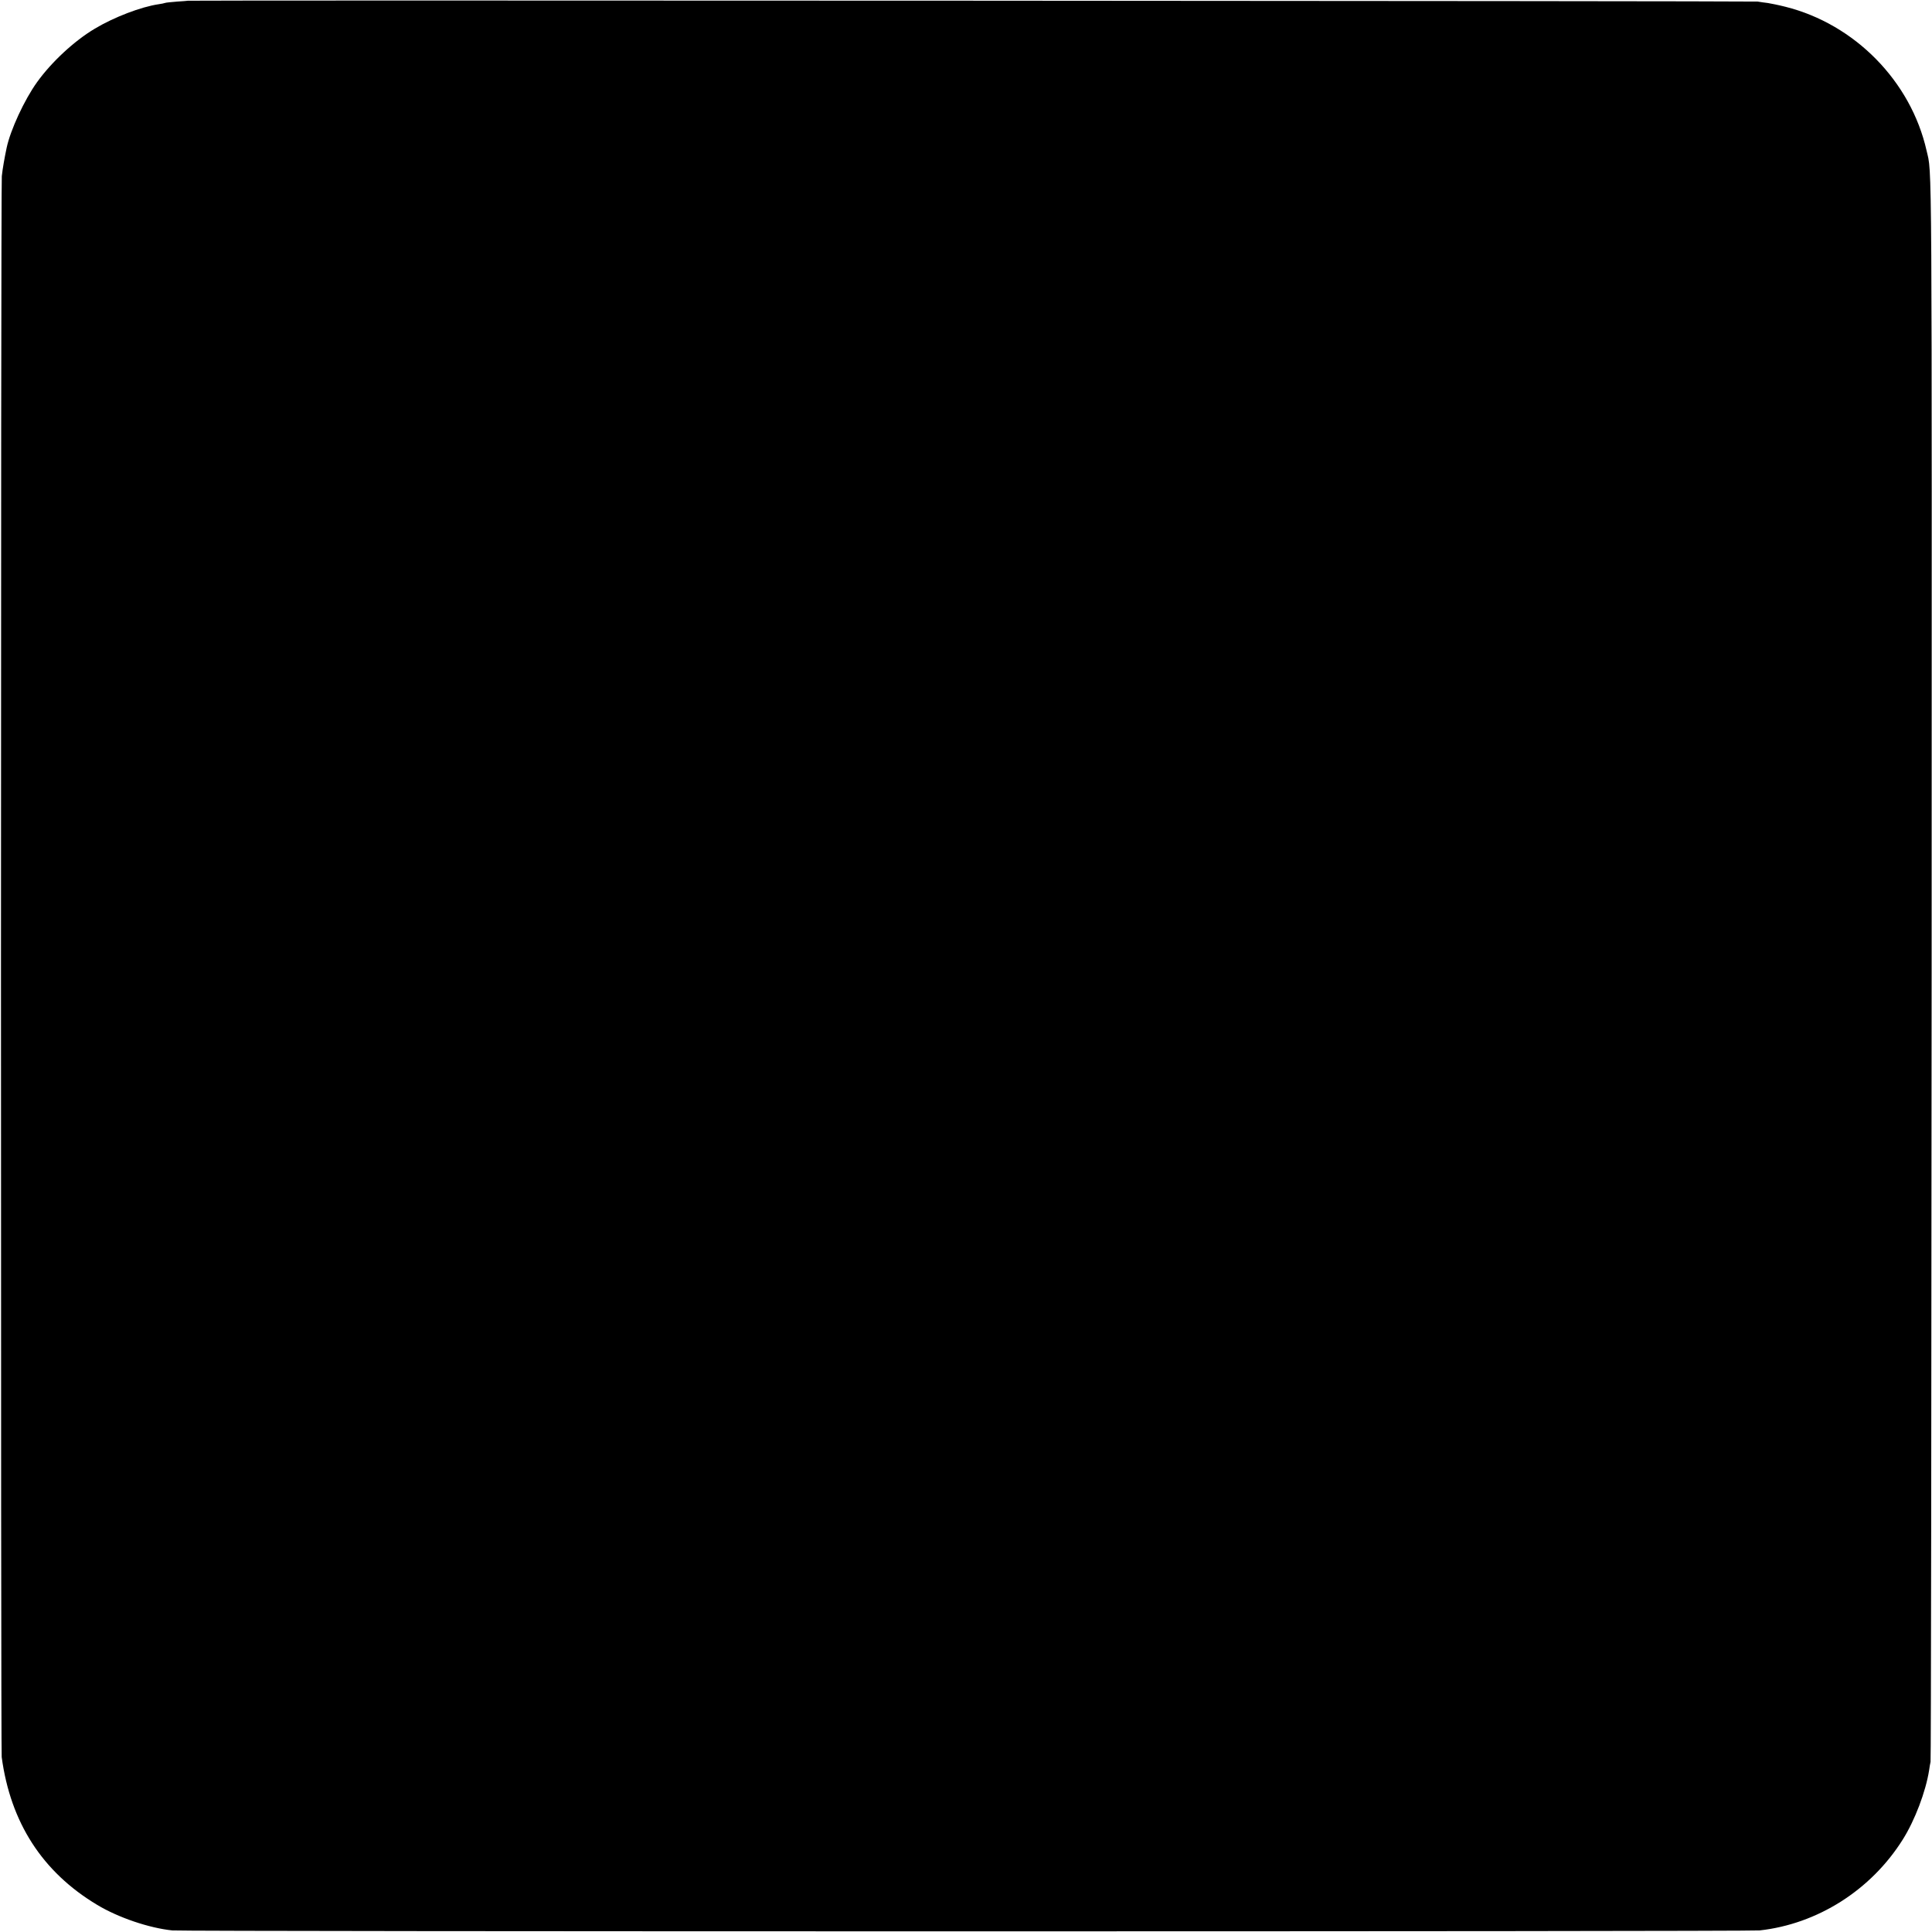
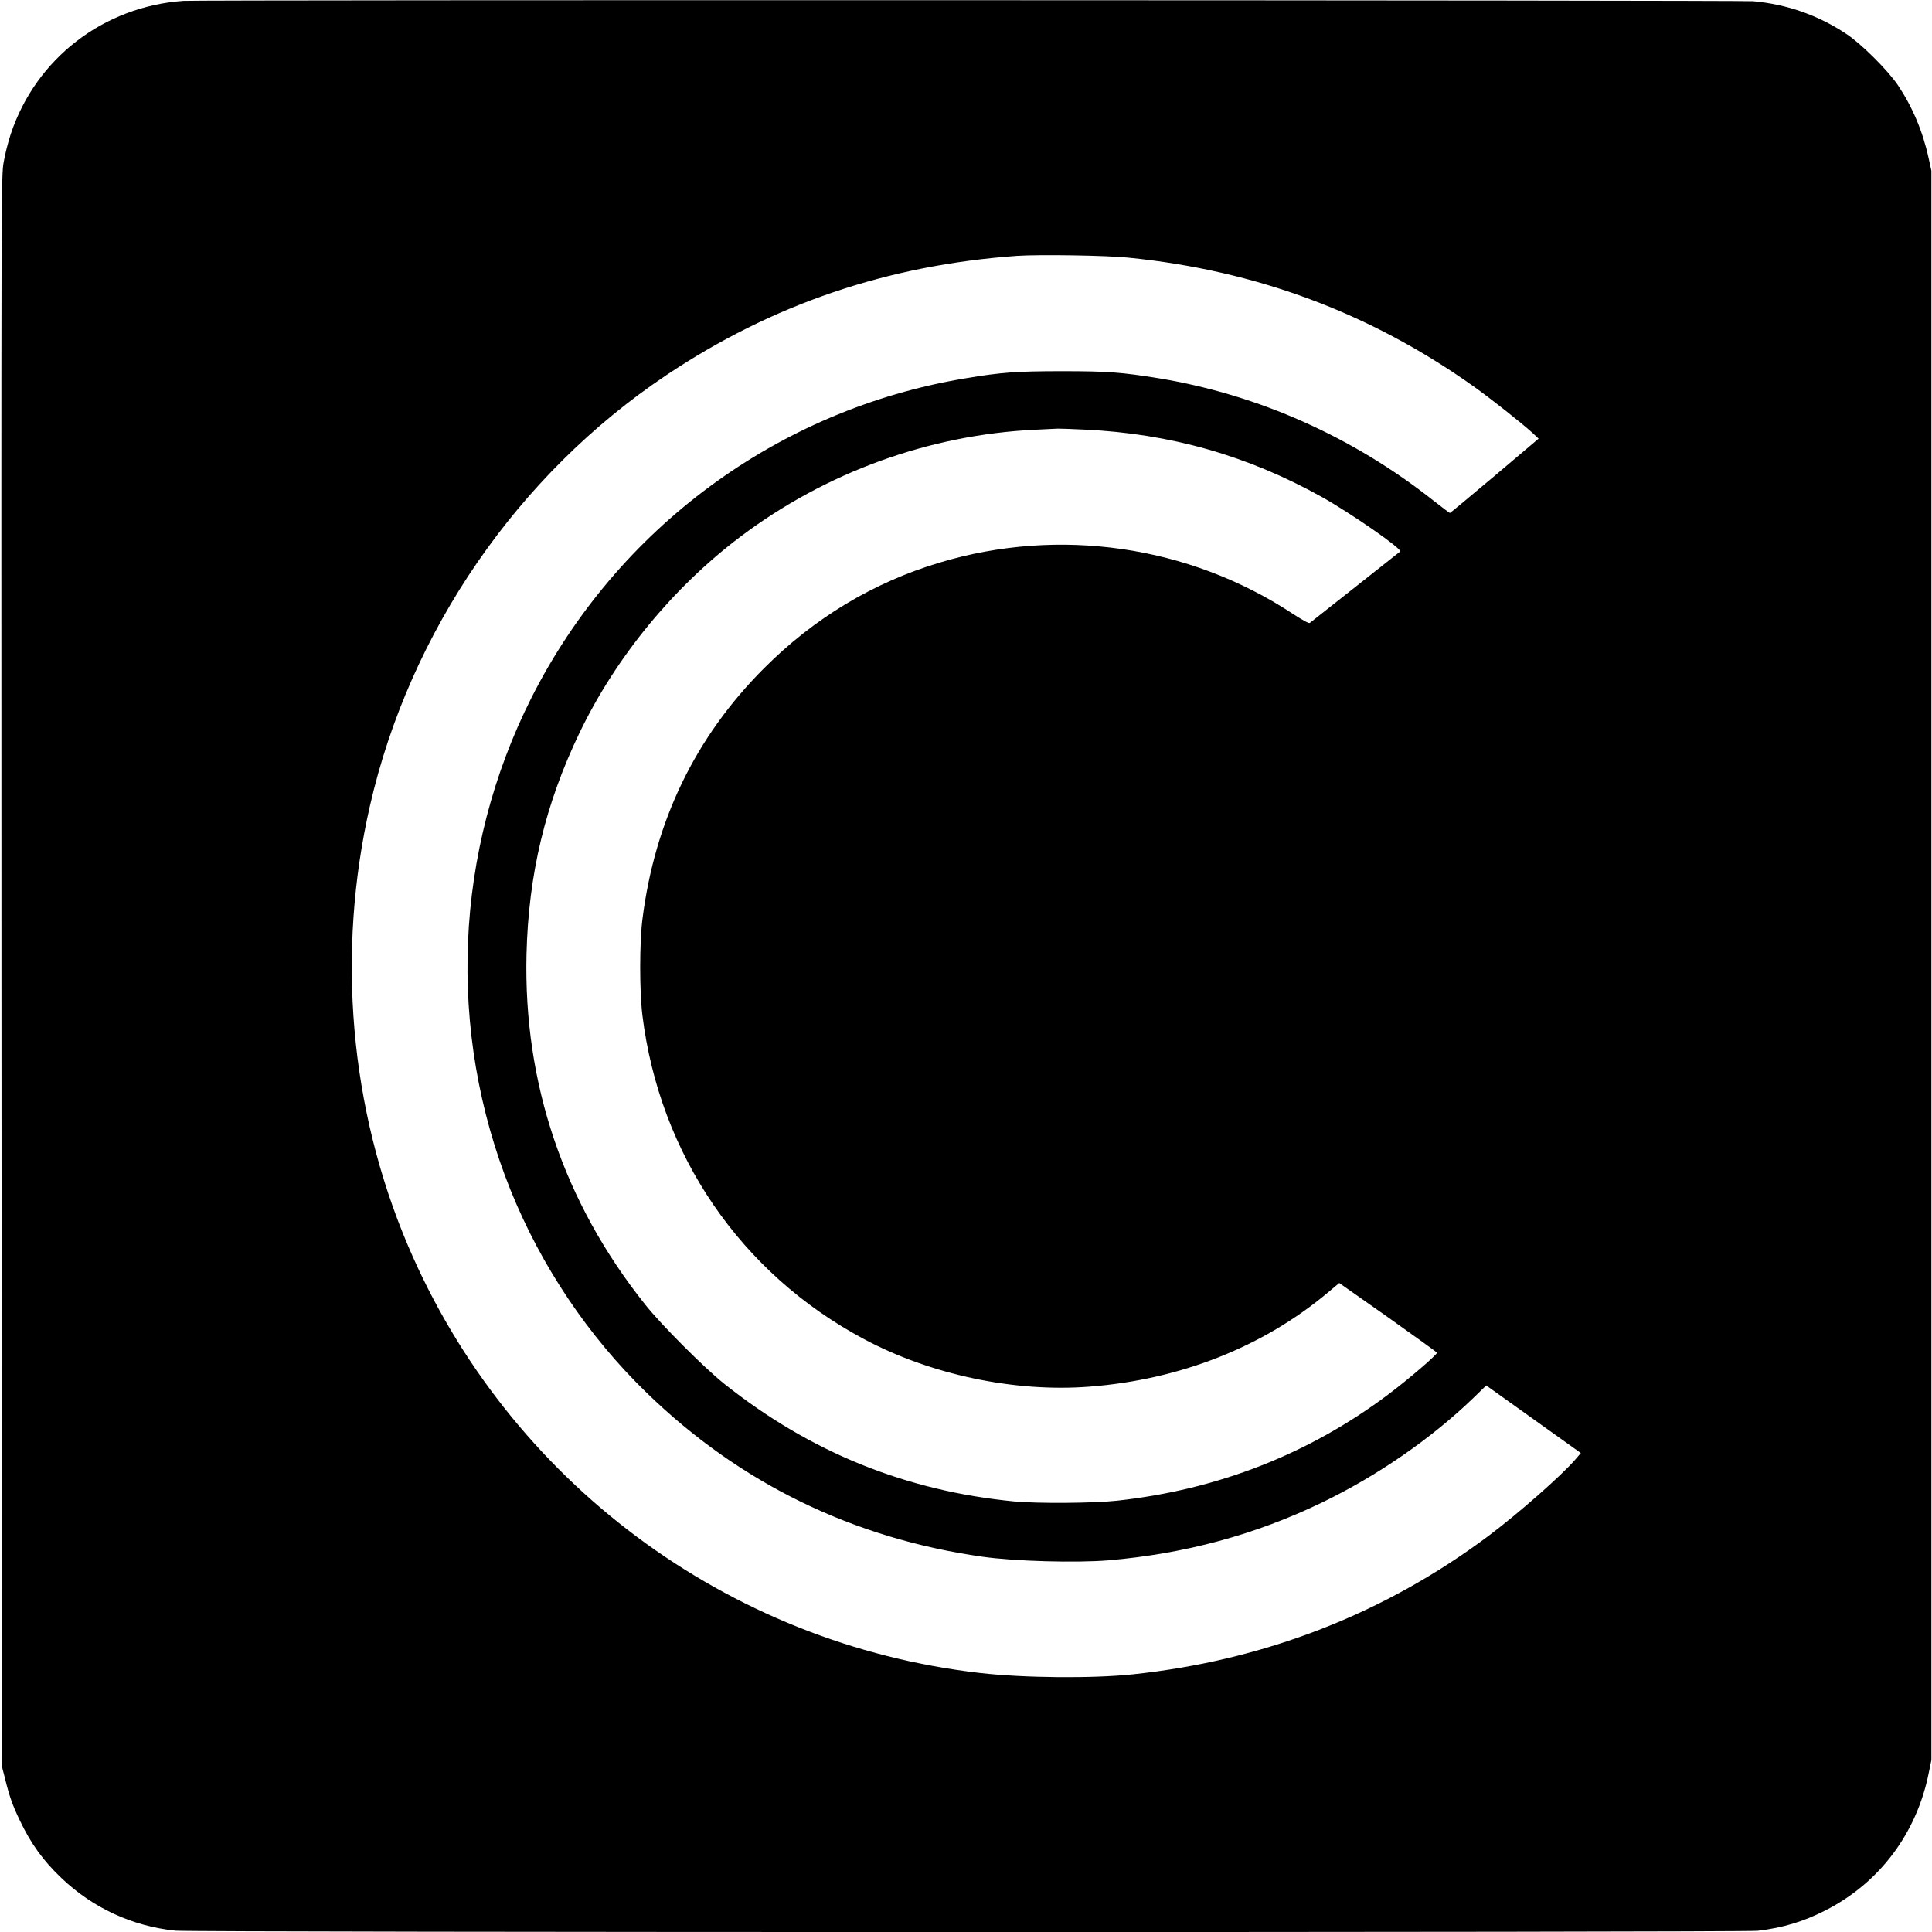
<svg xmlns="http://www.w3.org/2000/svg" version="1.0" width="1601pt" height="1601pt" viewBox="0 0 1601 1601" preserveAspectRatio="xMidYMid meet">
  <g transform="translate(0,1601) scale(0.1,-0.1)" fill="#000000" stroke="none">
-     <path d="M1557 16004 c-1 -1 -41 -4 -88 -7 -47 -4 -92 -8 -100 -11 -8 -3 -32 -8 -54 -11 -145 -21 -370 -107 -530 -203 -170 -101 -359 -277 -478 -443 -105 -146 -221 -397 -252 -544 -17 -80 -34 -176 -40 -235 -9 -78 -9 -13036 -1 -13100 73 -543 337 -953 791 -1225 174 -105 430 -192 623 -212 96 -10 13063 -10 13153 0 480 53 923 334 1186 752 101 160 191 398 219 575 3 25 9 56 12 70 4 14 7 2968 9 6565 2 6937 4 6585 -42 6787 -130 575 -595 1048 -1170 1192 -55 14 -120 27 -145 31 -25 3 -63 8 -85 12 -31 5 -13002 12 -13008 7z" />
+     <path d="M1520 16003 c-663 -47 -1221 -477 -1430 -1101 -22 -65 -49 -172 -60 -238 -20 -119 -20 -141 -18 -6704 l3 -6585 27 -105 c37 -150 62 -220 123 -347 91 -191 192 -331 343 -475 260 -248 585 -399 944 -437 134 -15 12986 -15 13113 -1 207 24 381 76 564 170 445 227 752 635 853 1133 l23 112 0 6585 0 6585 -23 105 c-49 224 -135 426 -255 605 -85 125 -303 342 -427 424 -233 155 -493 246 -772 271 -102 9 -12882 12 -13008 3z m7830 -2128 c1056 -105 2004 -458 2860 -1066 145 -103 401 -306 488 -385 l52 -49 -364 -308 c-201 -169 -368 -308 -371 -308 -3 0 -63 45 -133 100 -669 530 -1454 880 -2278 1016 -308 50 -426 59 -799 59 -375 0 -510 -9 -810 -60 -1547 -258 -2880 -1240 -3590 -2644 -642 -1272 -705 -2764 -173 -4085 254 -628 642 -1207 1128 -1678 769 -747 1708 -1205 2780 -1357 268 -38 776 -52 1045 -30 632 54 1218 212 1770 479 460 222 907 531 1256 868 l105 102 392 -280 392 -280 -47 -55 c-114 -132 -471 -446 -716 -630 -861 -645 -1858 -1034 -2952 -1149 -330 -35 -901 -30 -1260 11 -2100 239 -3914 1593 -4743 3539 -484 1138 -596 2426 -316 3649 330 1443 1224 2742 2454 3566 878 588 1837 914 2910 990 179 12 736 4 920 -15z m-363 -1425 c710 -33 1353 -216 1968 -559 238 -133 669 -432 648 -451 -6 -6 -695 -549 -749 -592 -8 -6 -58 22 -146 79 -858 563 -1931 718 -2918 422 -553 -165 -1044 -461 -1460 -878 -567 -568 -903 -1262 -1006 -2076 -25 -194 -25 -595 -1 -795 142 -1157 815 -2142 1837 -2687 552 -295 1249 -442 1867 -394 753 58 1442 330 1979 782 l92 77 404 -284 c221 -157 404 -289 406 -293 5 -14 -240 -224 -403 -346 -657 -494 -1415 -790 -2250 -881 -195 -21 -657 -24 -850 -6 -899 87 -1694 409 -2405 976 -166 133 -519 486 -654 656 -675 847 -1008 1832 -983 2900 16 666 156 1249 441 1841 302 626 773 1200 1331 1621 708 534 1568 846 2445 887 91 4 174 9 185 9 11 1 111 -3 222 -8z" />
  </g>
</svg>
